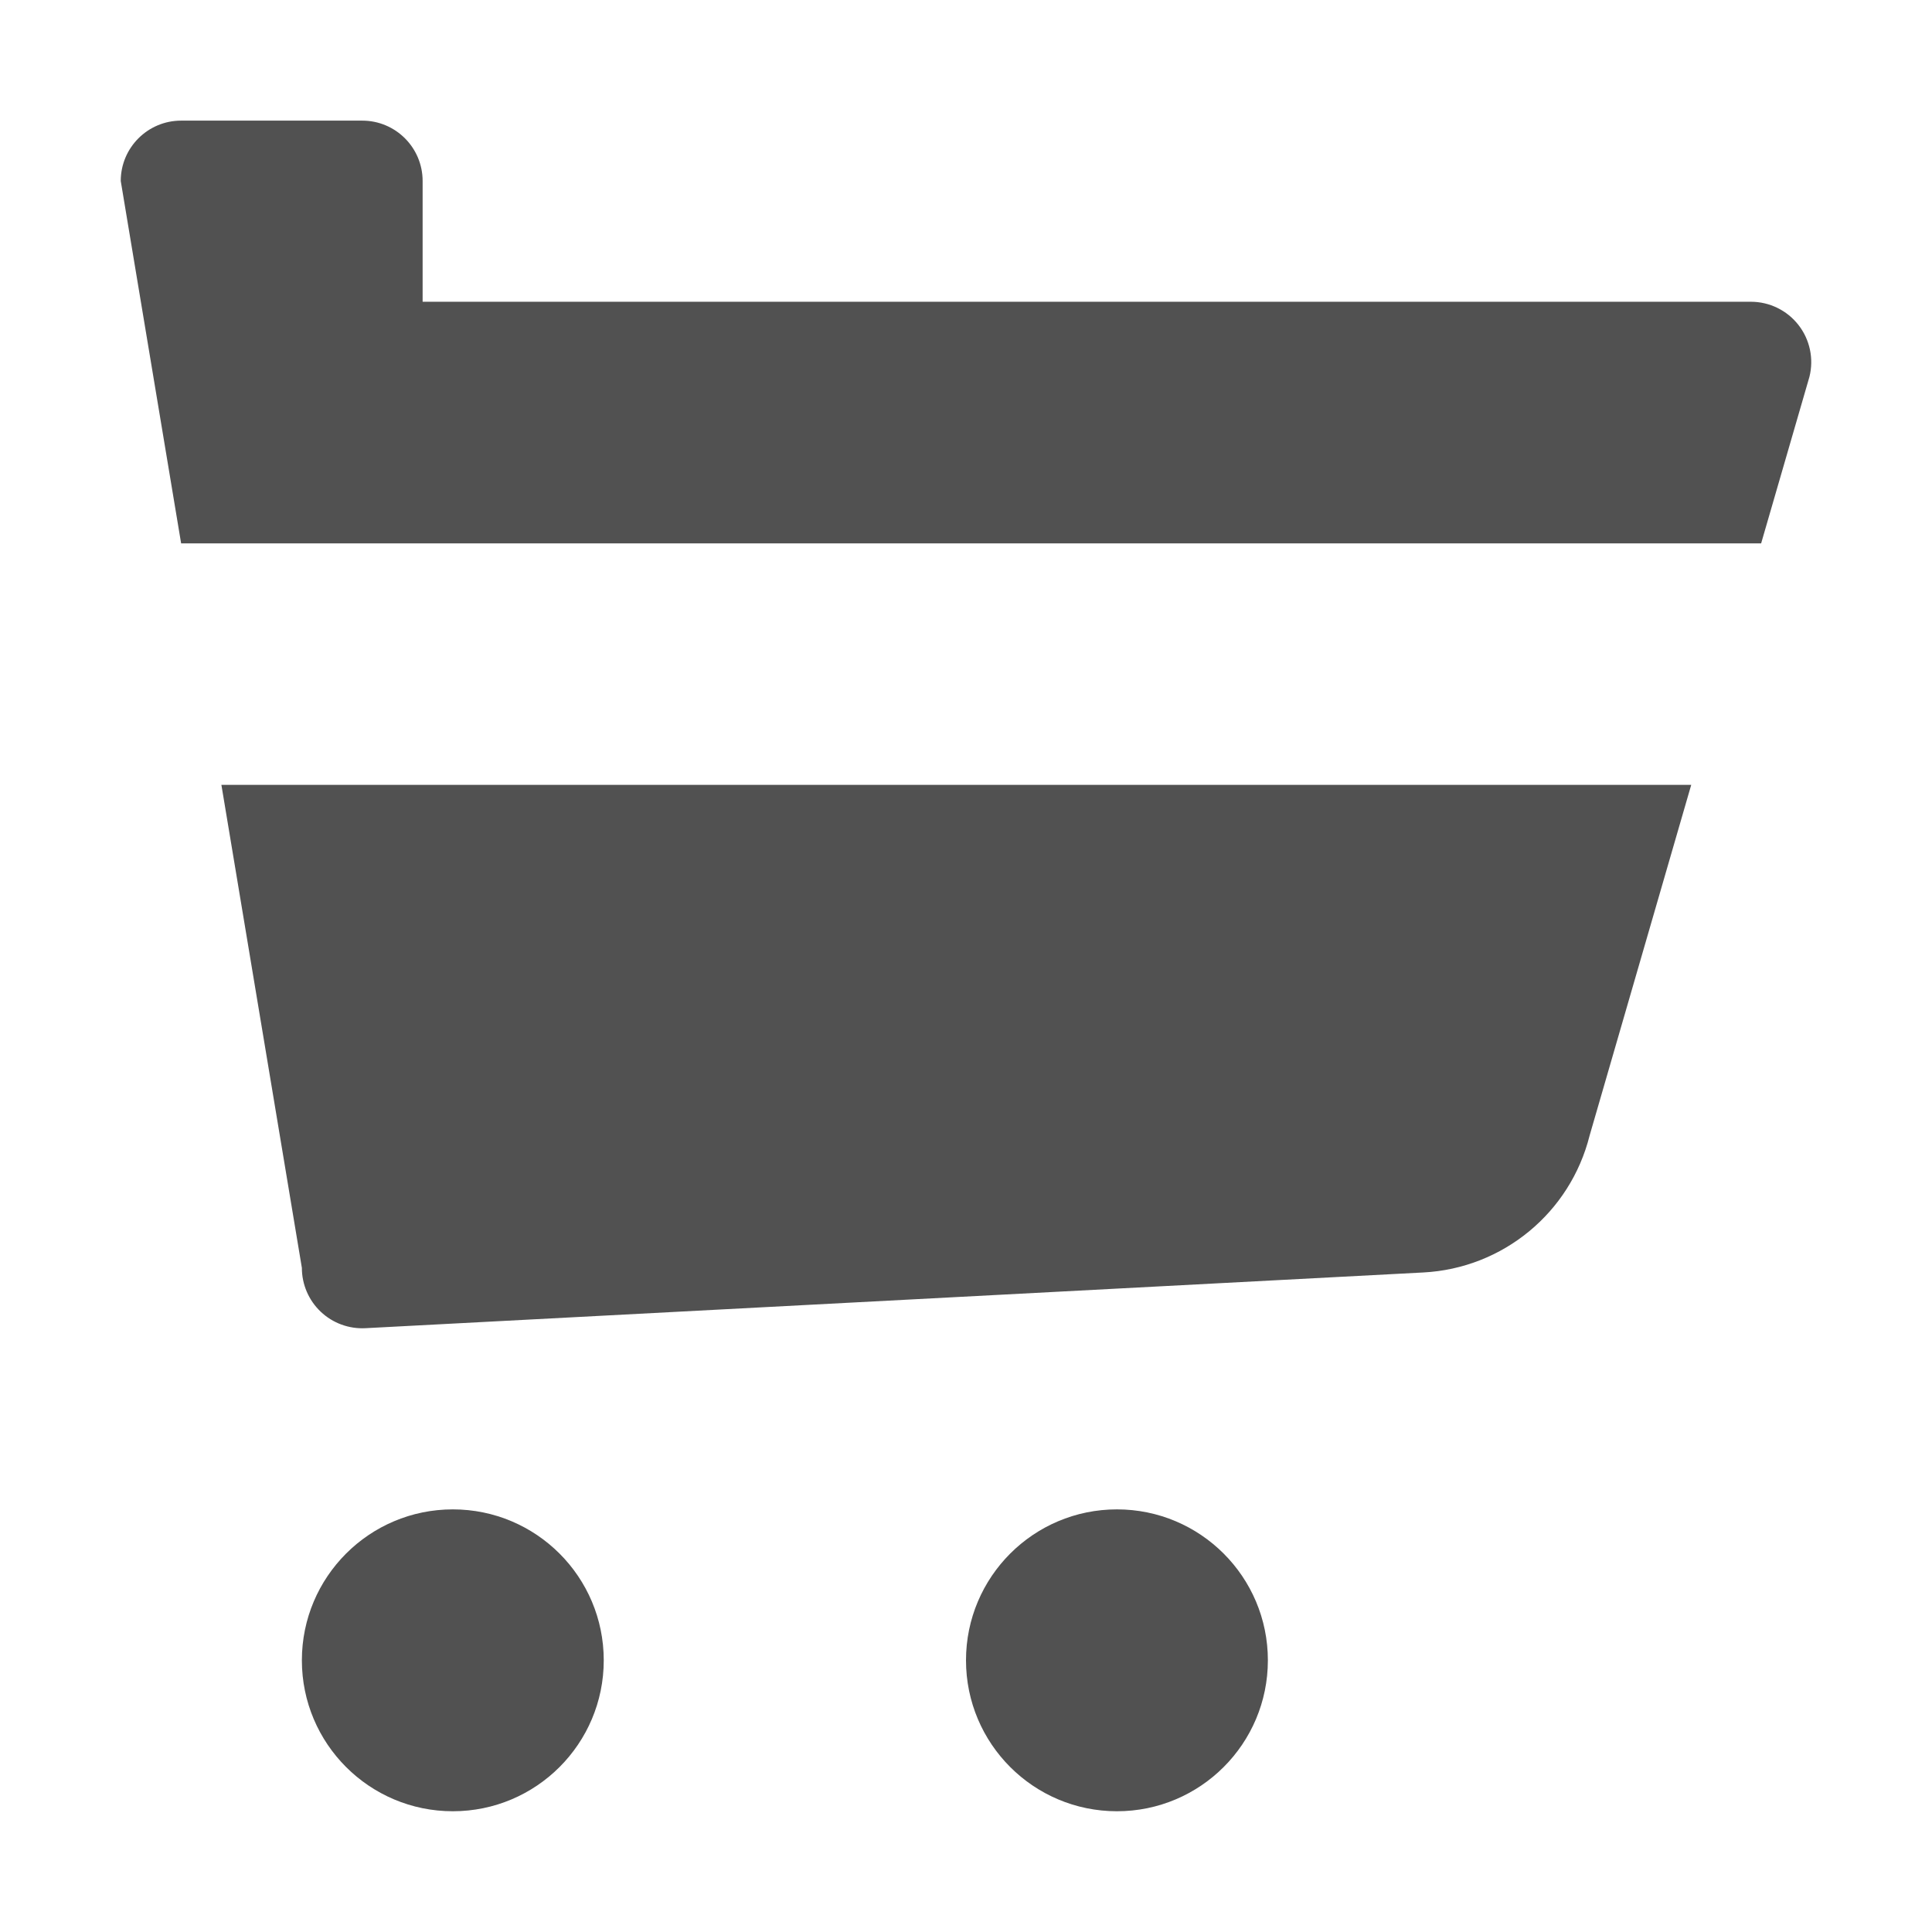
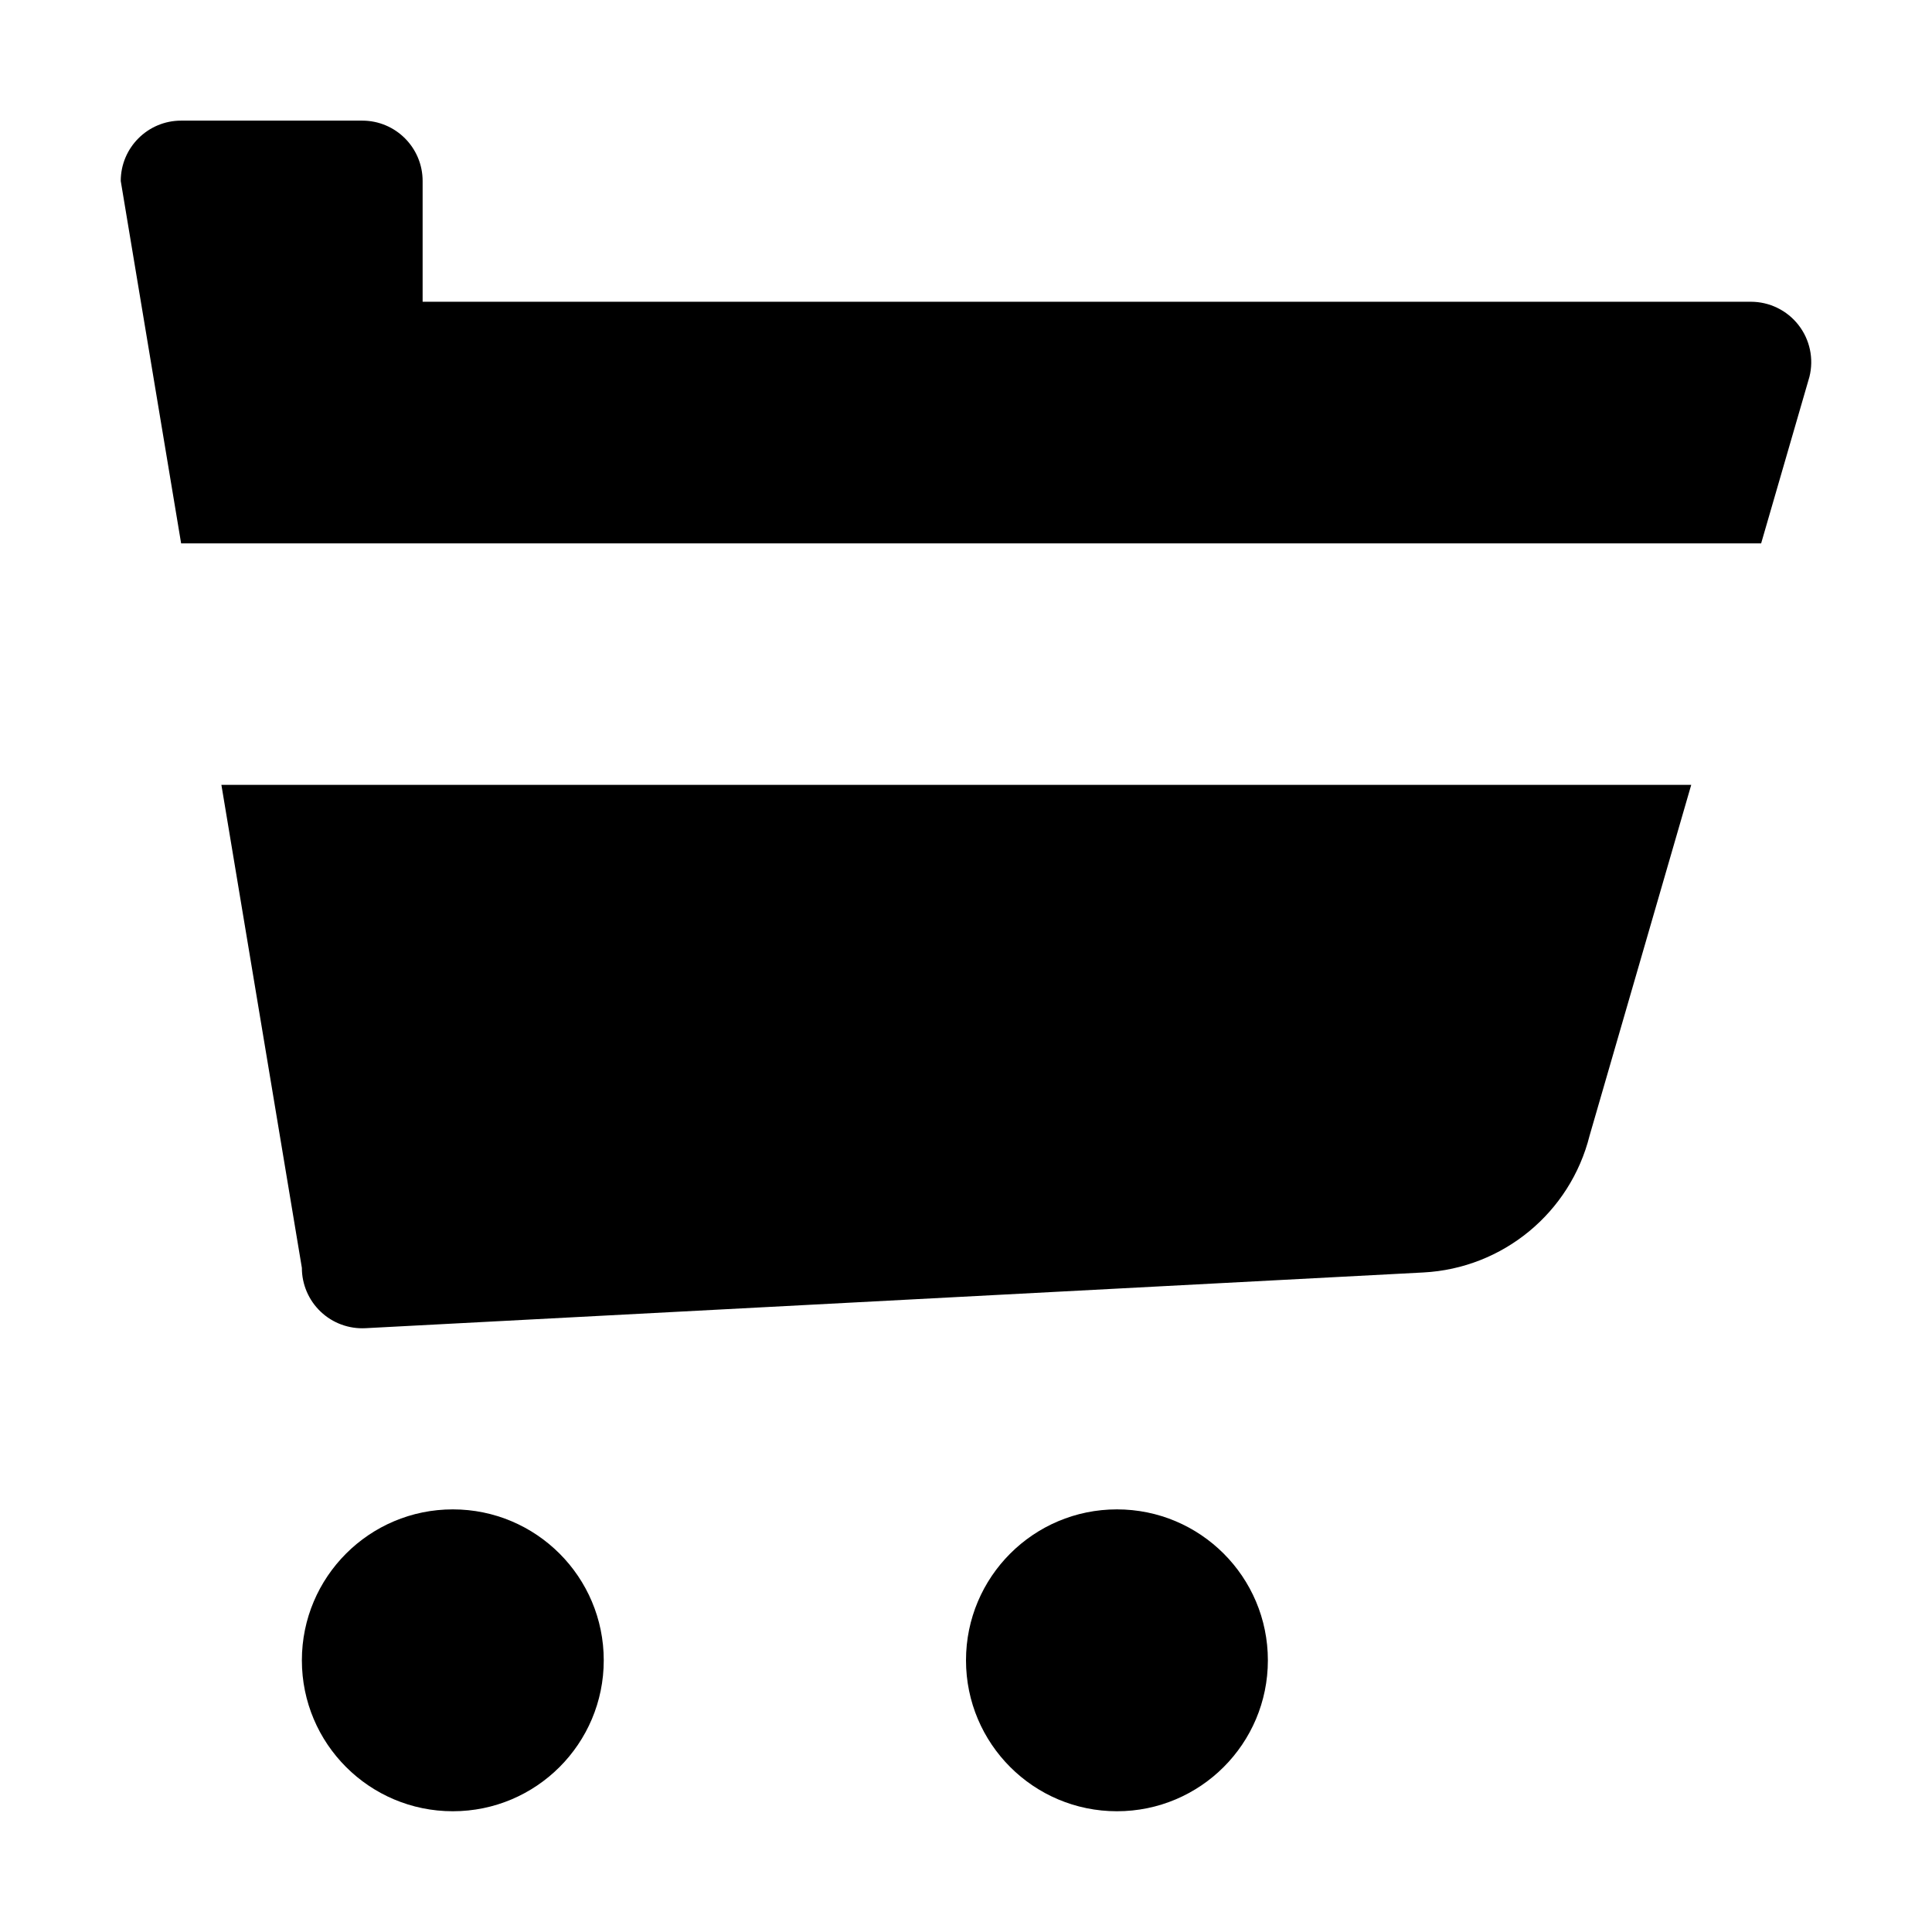
<svg xmlns="http://www.w3.org/2000/svg" width="32" height="32" viewBox="0 0 32 32" class="header-controls__icon">
-   <path fill="#515151" d="M2 2.998a1 1 0 0 1 1-1h3a1 1 0 0 1 1 1v2h22a1 1 0 0 1 .97 1.243L29.17 9H3L2 2.998ZM3.667 13 5 21a1 1 0 0 0 1.053.999l17.523-.923a3 3 0 0 0 2.753-2.268L28.012 13H3.667ZM10 27.5a2.5 2.5 0 1 1-5 0 2.5 2.5 0 0 1 5 0Zm8.5 2.5a2.5 2.5 0 1 0 0-5 2.5 2.5 0 0 0 0 5Z" />
+   <path fill="#000000" d="M2 2.998a1 1 0 0 1 1-1h3a1 1 0 0 1 1 1v2h22a1 1 0 0 1 .97 1.243L29.17 9H3L2 2.998ZM3.667 13 5 21a1 1 0 0 0 1.053.999l17.523-.923a3 3 0 0 0 2.753-2.268L28.012 13H3.667ZM10 27.5a2.5 2.5 0 1 1-5 0 2.5 2.5 0 0 1 5 0Zm8.5 2.5a2.5 2.5 0 1 0 0-5 2.5 2.5 0 0 0 0 5Z" />
</svg>
